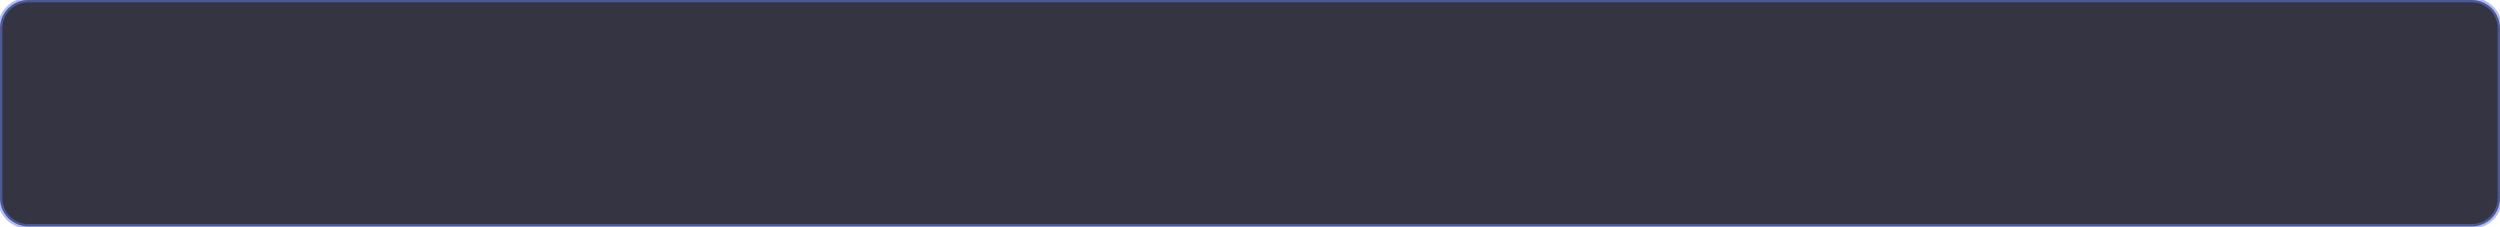
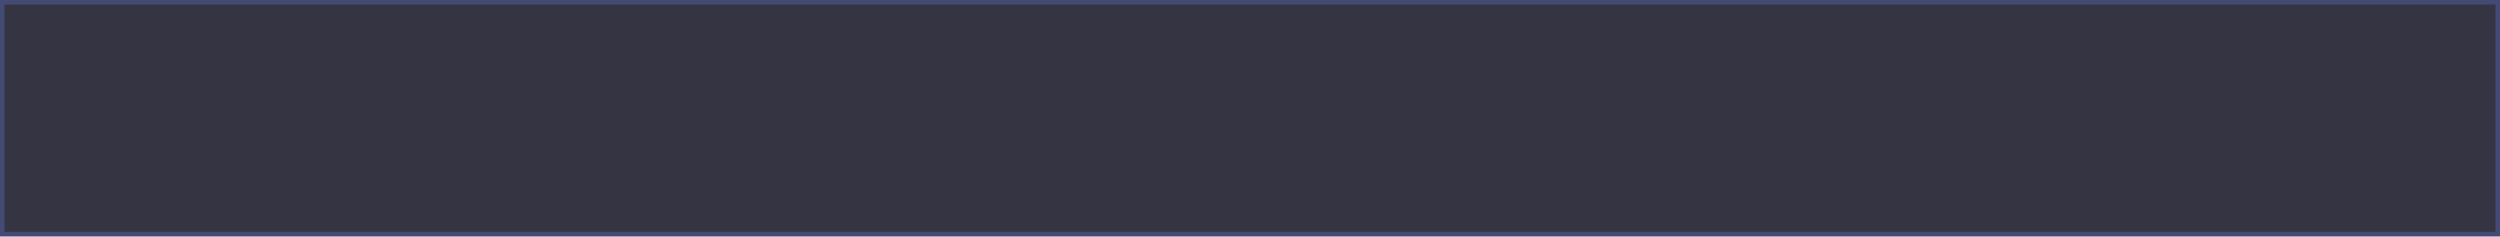
- <svg xmlns="http://www.w3.org/2000/svg" width="530" height="48">
-   <rect x="0" y="0" width="530" height="48" rx="6" fill="#1e1e2e" opacity="0.9" />
-   <rect x="0" y="0" width="530" height="48" rx="6" fill="none" stroke="#667eea" stroke-width="1" opacity="0.5" />
+ <svg xmlns="http://www.w3.org/2000/svg" width="275" height="26">
+   <rect width="275" height="26" fill="#1e1e2e" opacity="0.9" />
+   <rect width="275" height="26" fill="none" stroke="#667eea" stroke-width="1" opacity="0.3" />
</svg>
